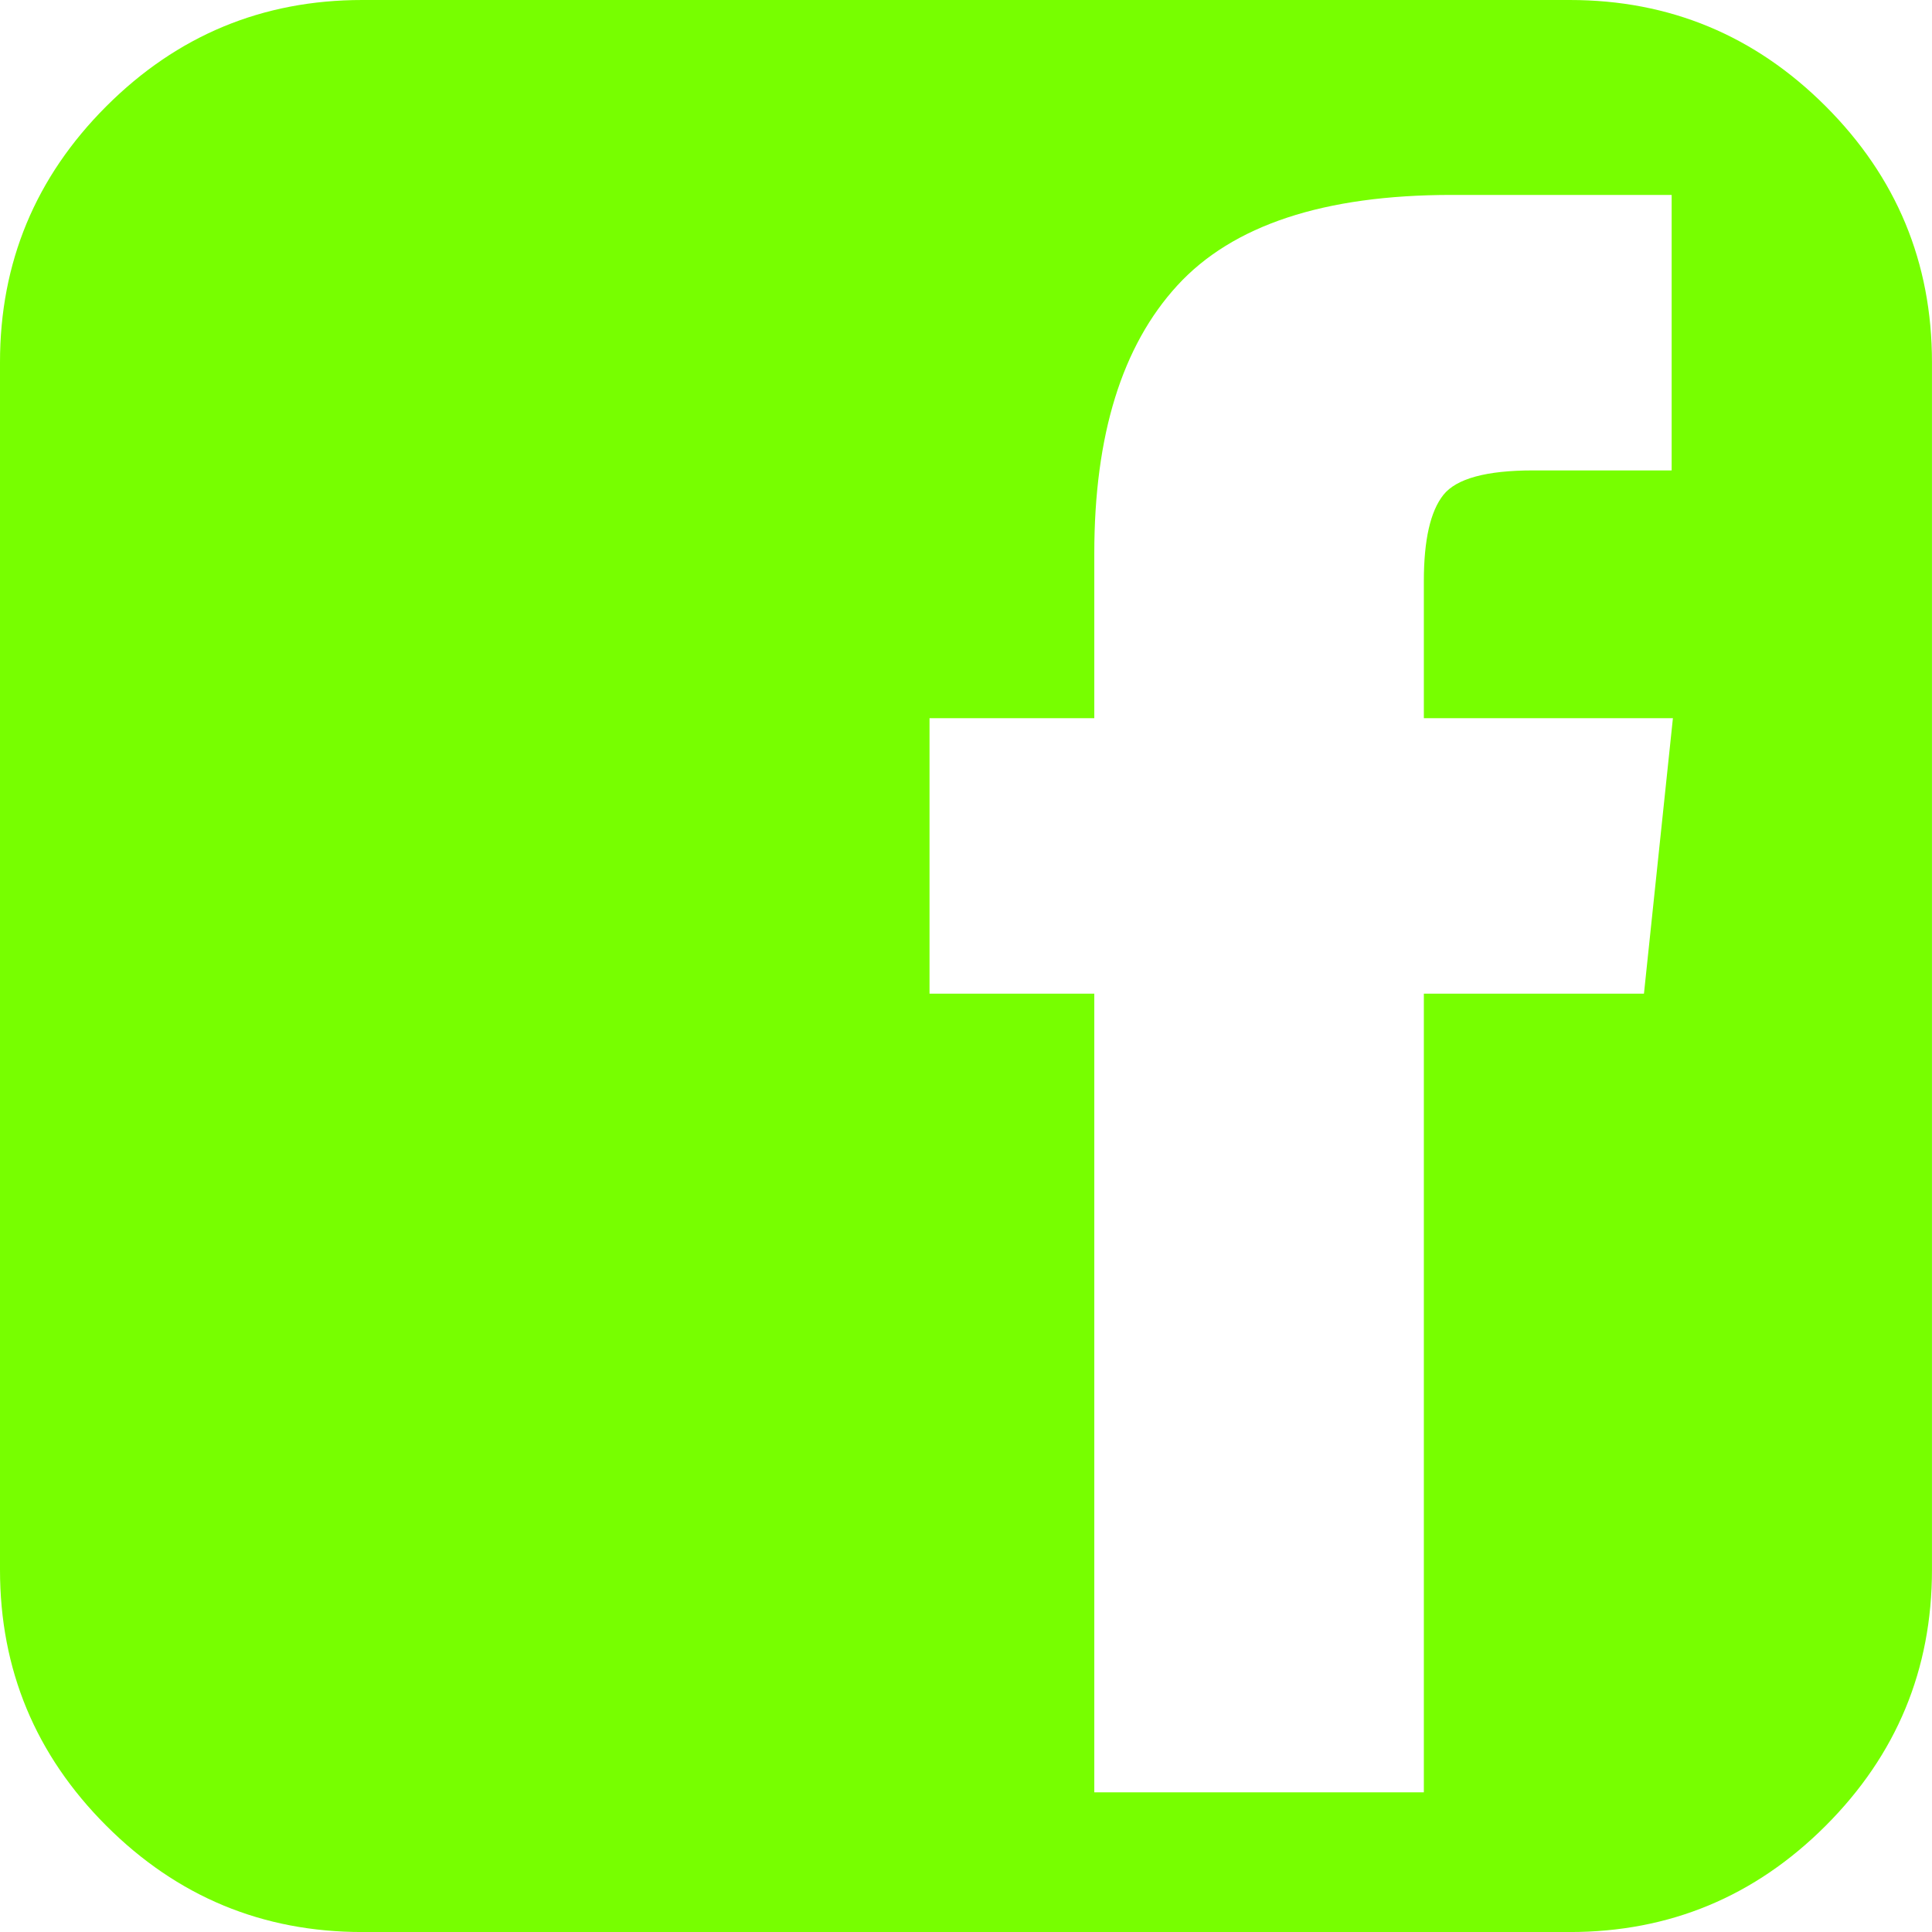
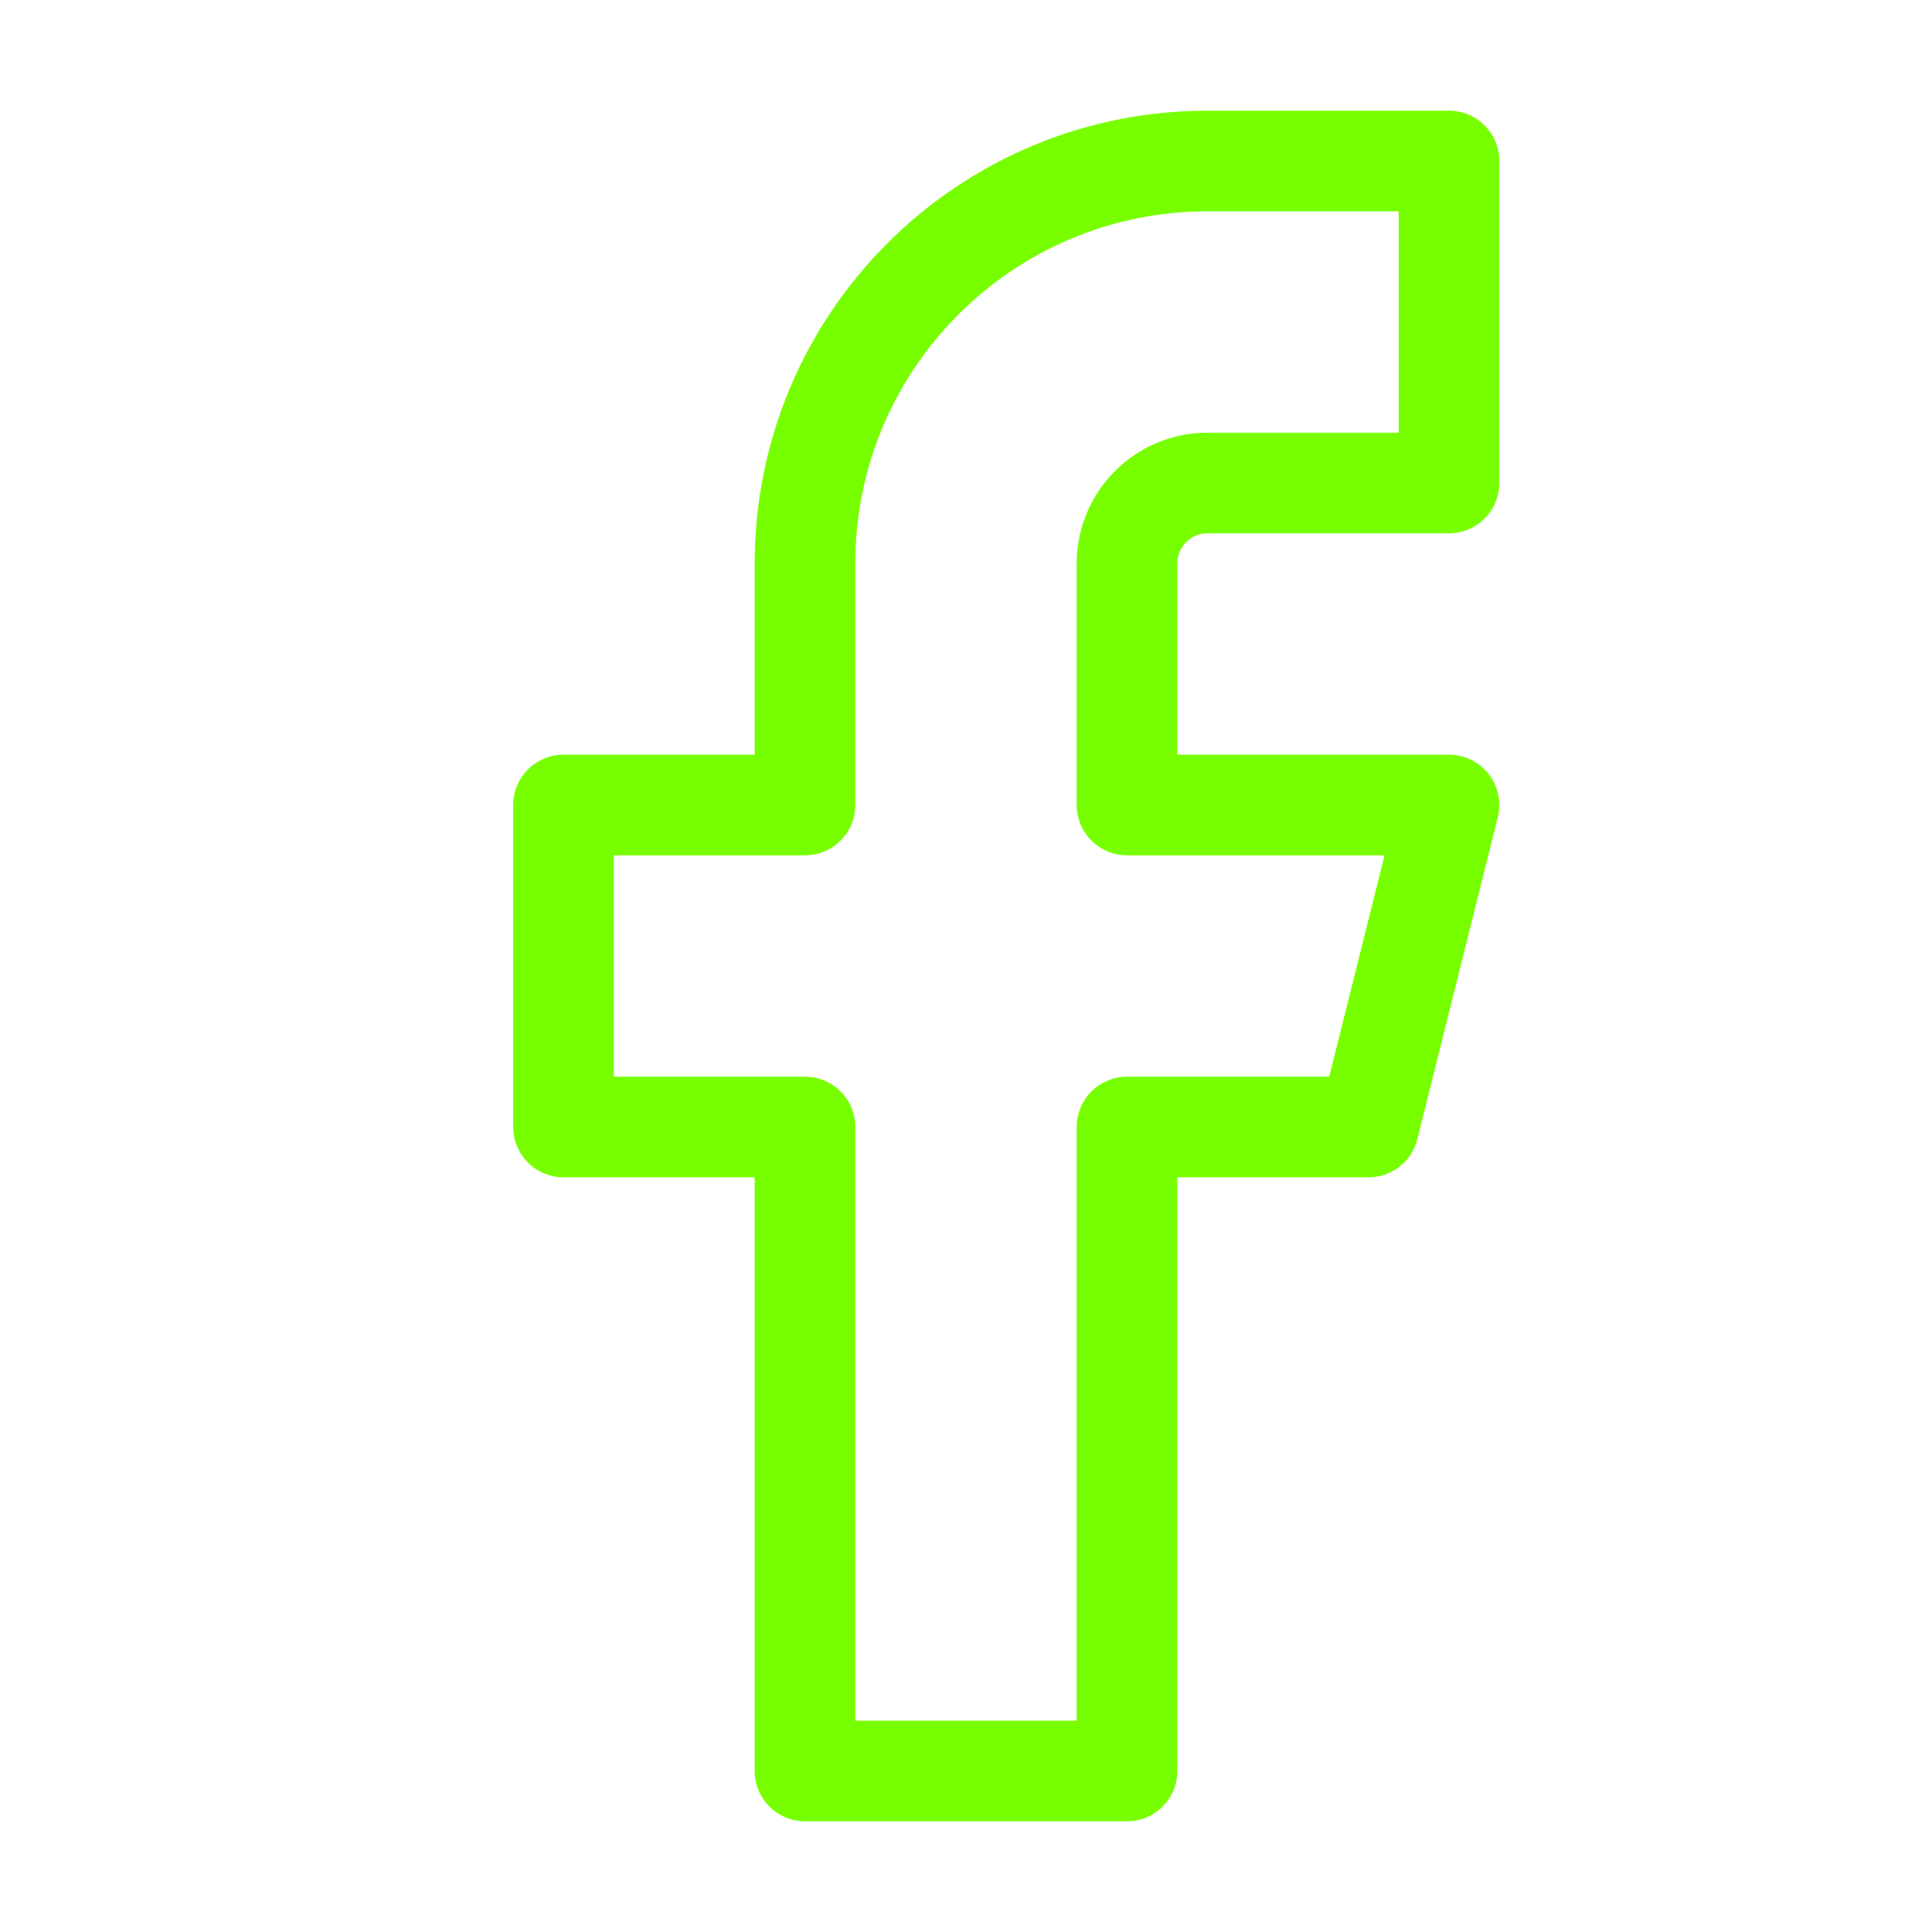
- <svg xmlns="http://www.w3.org/2000/svg" viewBox="123.31 0 595.28 595.28">
-   <path fill="#7f0" d="M685.83 32.74C664.01 10.92 637.72 0 606.97 0H234.93c-30.74 0-57.03 10.92-78.87 32.75-21.83 21.83-32.75 48.12-32.75 78.87v372.05c0 30.74 10.92 57.03 32.75 78.87 21.83 21.83 48.12 32.75 78.87 32.75h372.04c30.74 0 57.03-10.92 78.86-32.75s32.75-48.12 32.75-78.87V111.61c0-30.74-10.92-57.04-32.75-78.87zm-55.99 273.42h-67.82v246.09H460.48V306.16h-50.77v-84.88h50.77v-50.77c0-36.43 8.53-63.94 25.58-82.55 17.05-18.6 45.21-27.9 84.49-27.9h67.82v84.88h-42.63c-14.47 0-23.71 2.52-27.71 7.56-4 5.04-6.01 13.88-6.01 26.55v42.24h76.74l-8.92 84.87z" shape-rendering="geometricPrecision" />
+ <svg xmlns="http://www.w3.org/2000/svg" width="32" height="32" viewBox="0 0 24 24" fill="none" stroke="#7f0" stroke-width="1.25" stroke-linecap="round" stroke-linejoin="round" class="feather feather-facebook">
+   <path d="M18 2h-3a5 5 0 0 0-5 5v3H7v4h3v8h4v-8h3l1-4h-4V7a1 1 0 0 1 1-1h3z" />
</svg>
